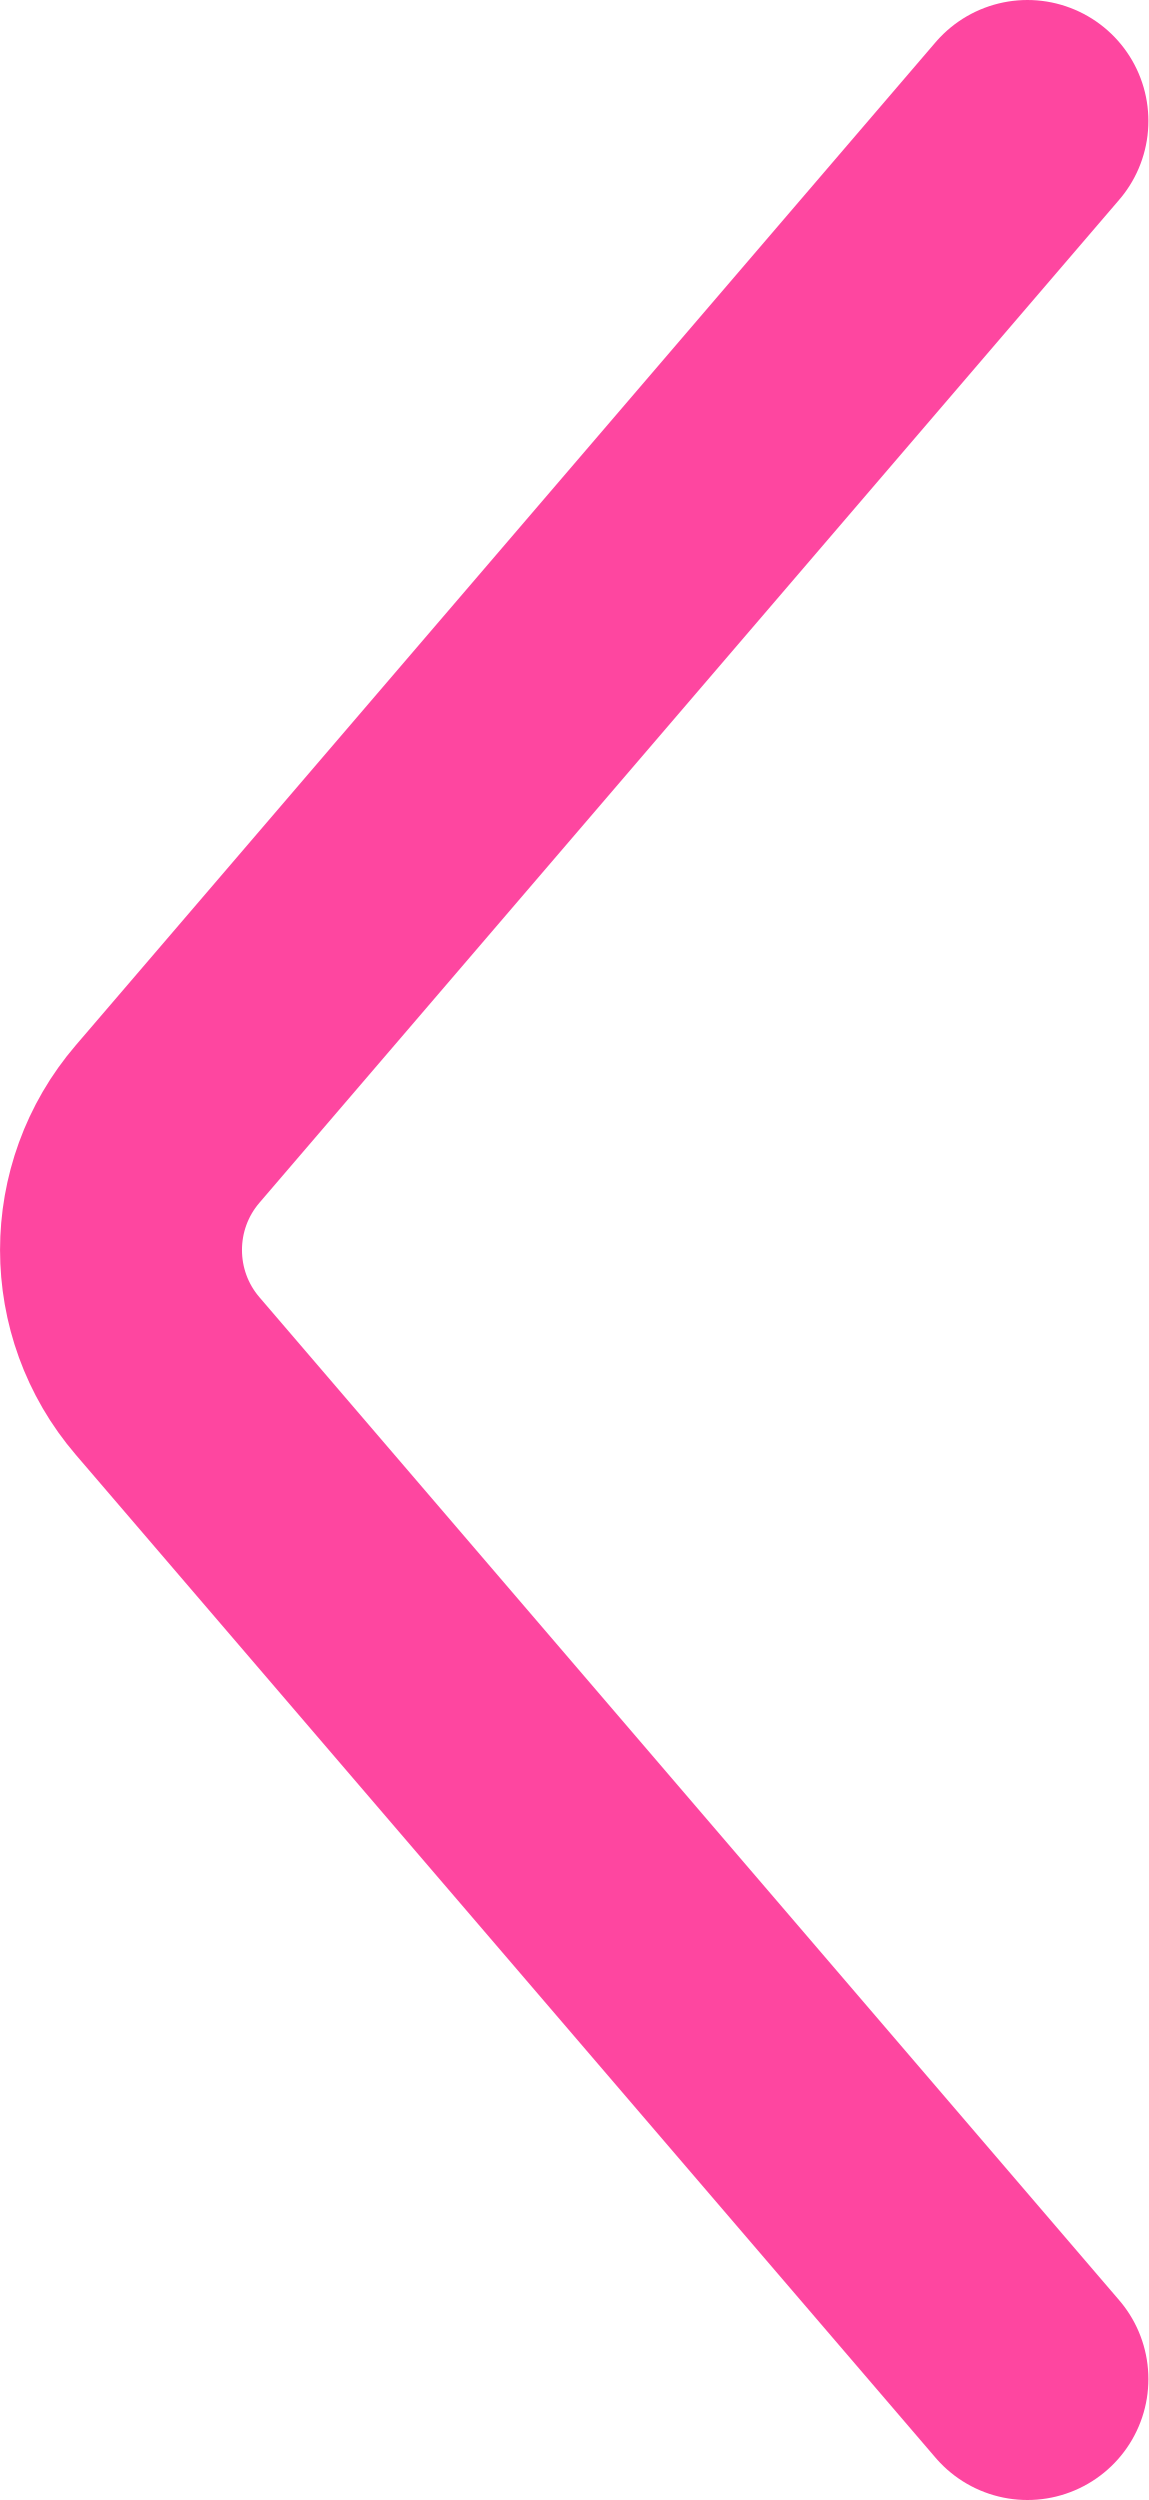
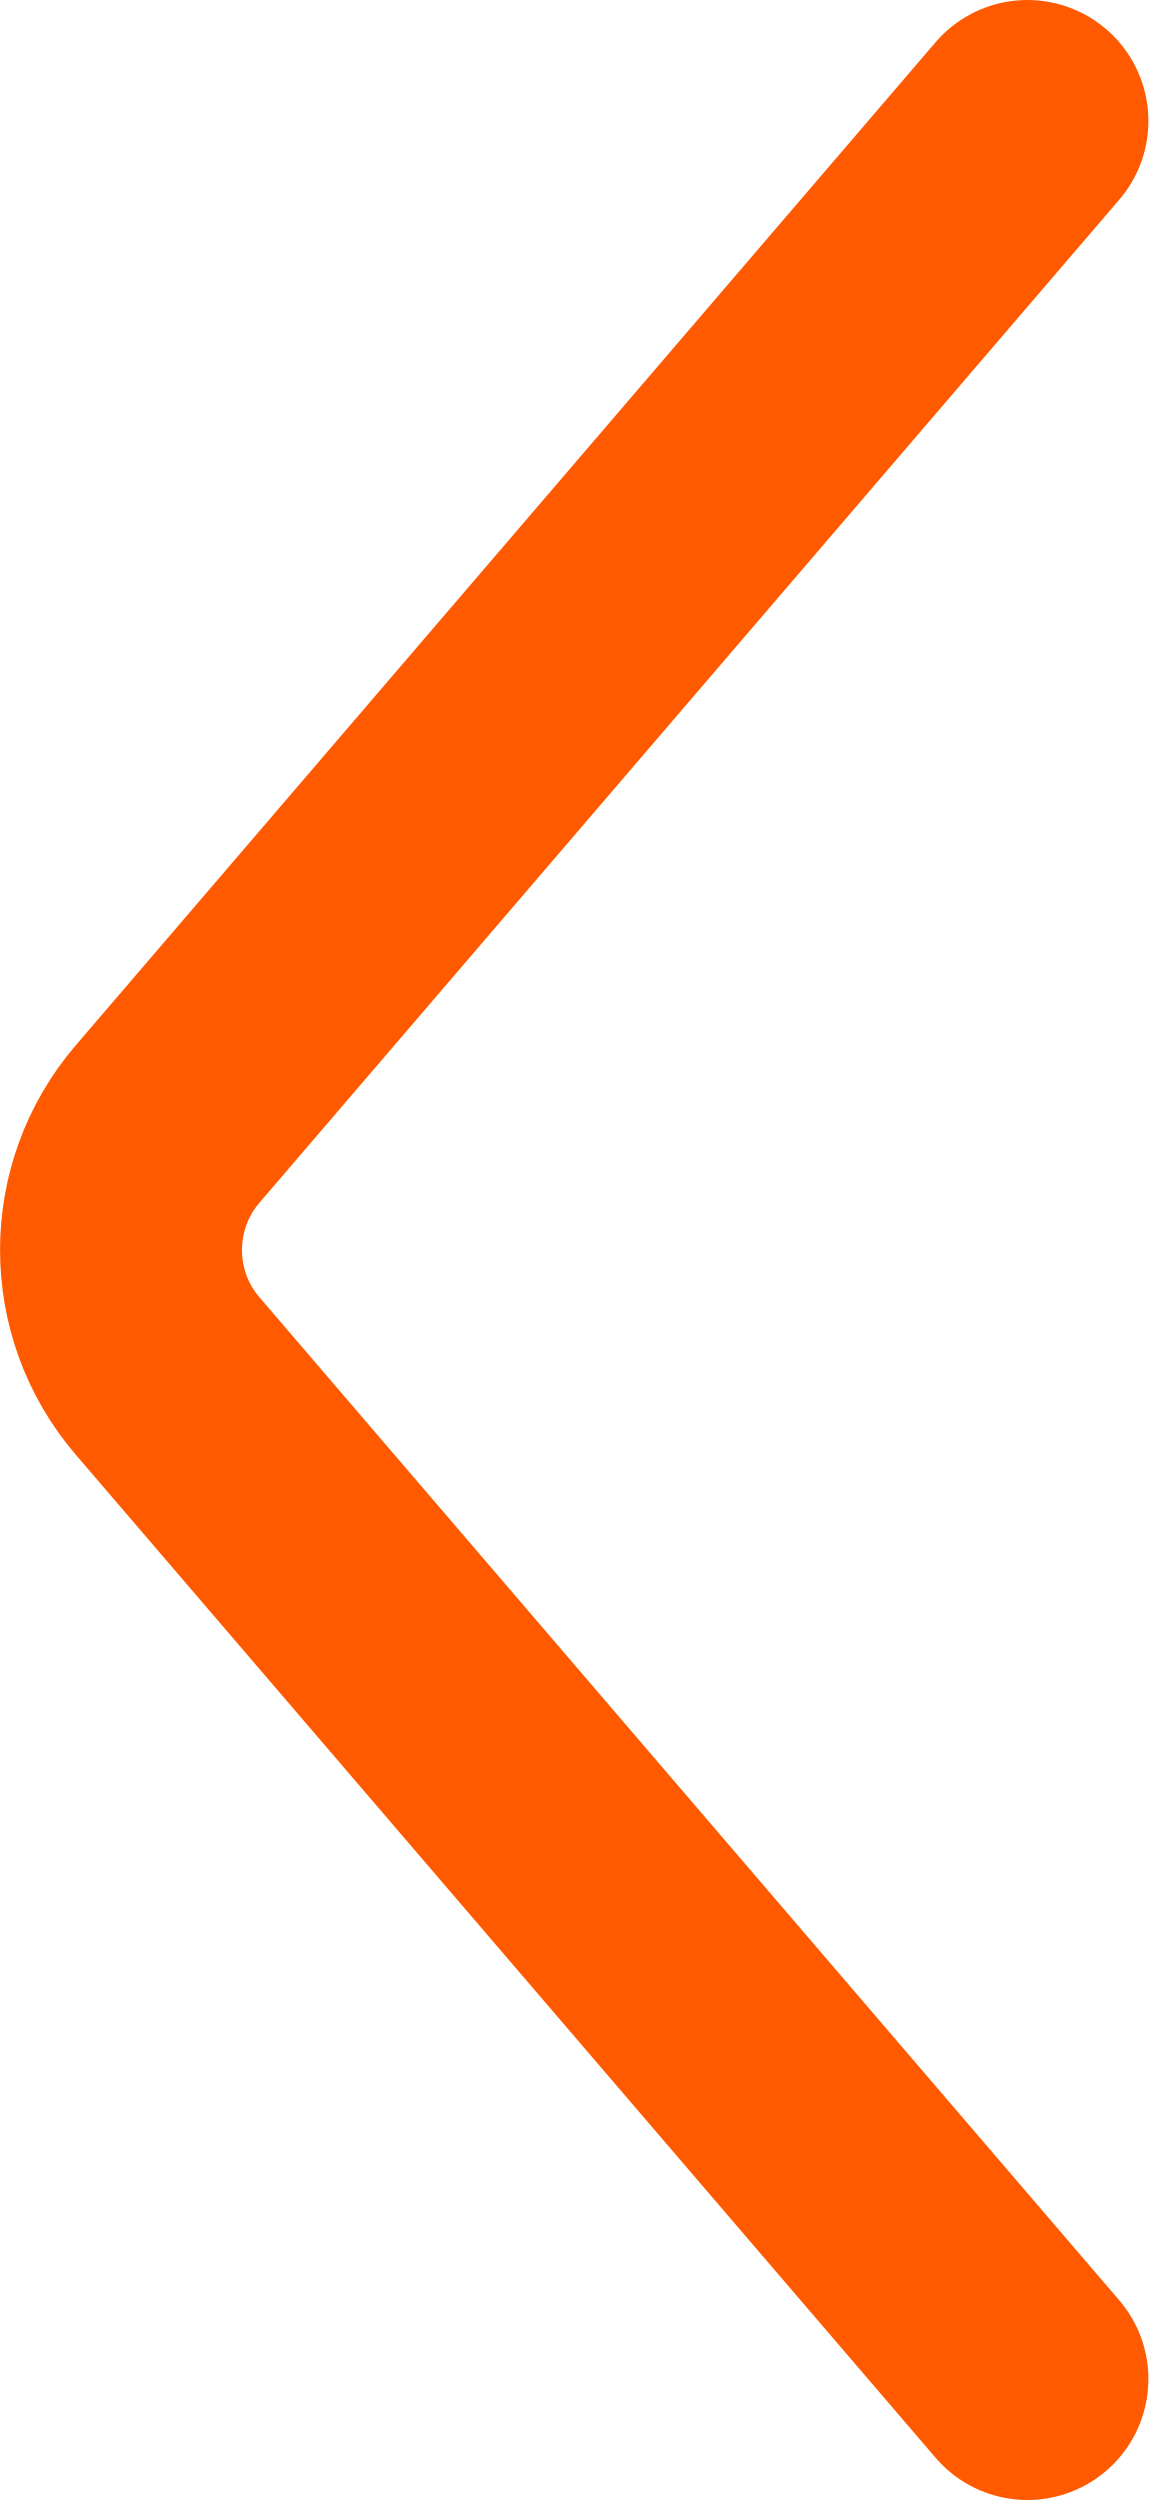
<svg xmlns="http://www.w3.org/2000/svg" preserveAspectRatio="none" overflow="visible" style="display: block;" width="7.12" height="15.5" viewBox="0 0 7.12 15.5" fill="none">
  <g id="Down">
-     <path id="Vector 140" d="M6.37 14.75L1.039 8.531C0.654 8.082 0.654 7.418 1.039 6.969L6.37 0.75" stroke="#FE46A0" stroke-width="1.5" stroke-linecap="round" />
+     <path id="Vector 140" d="M6.37 14.75L1.039 8.531C0.654 8.082 0.654 7.418 1.039 6.969L6.37 0.75" stroke="#FF5A00" stroke-width="1.5" stroke-linecap="round" />
  </g>
</svg>
